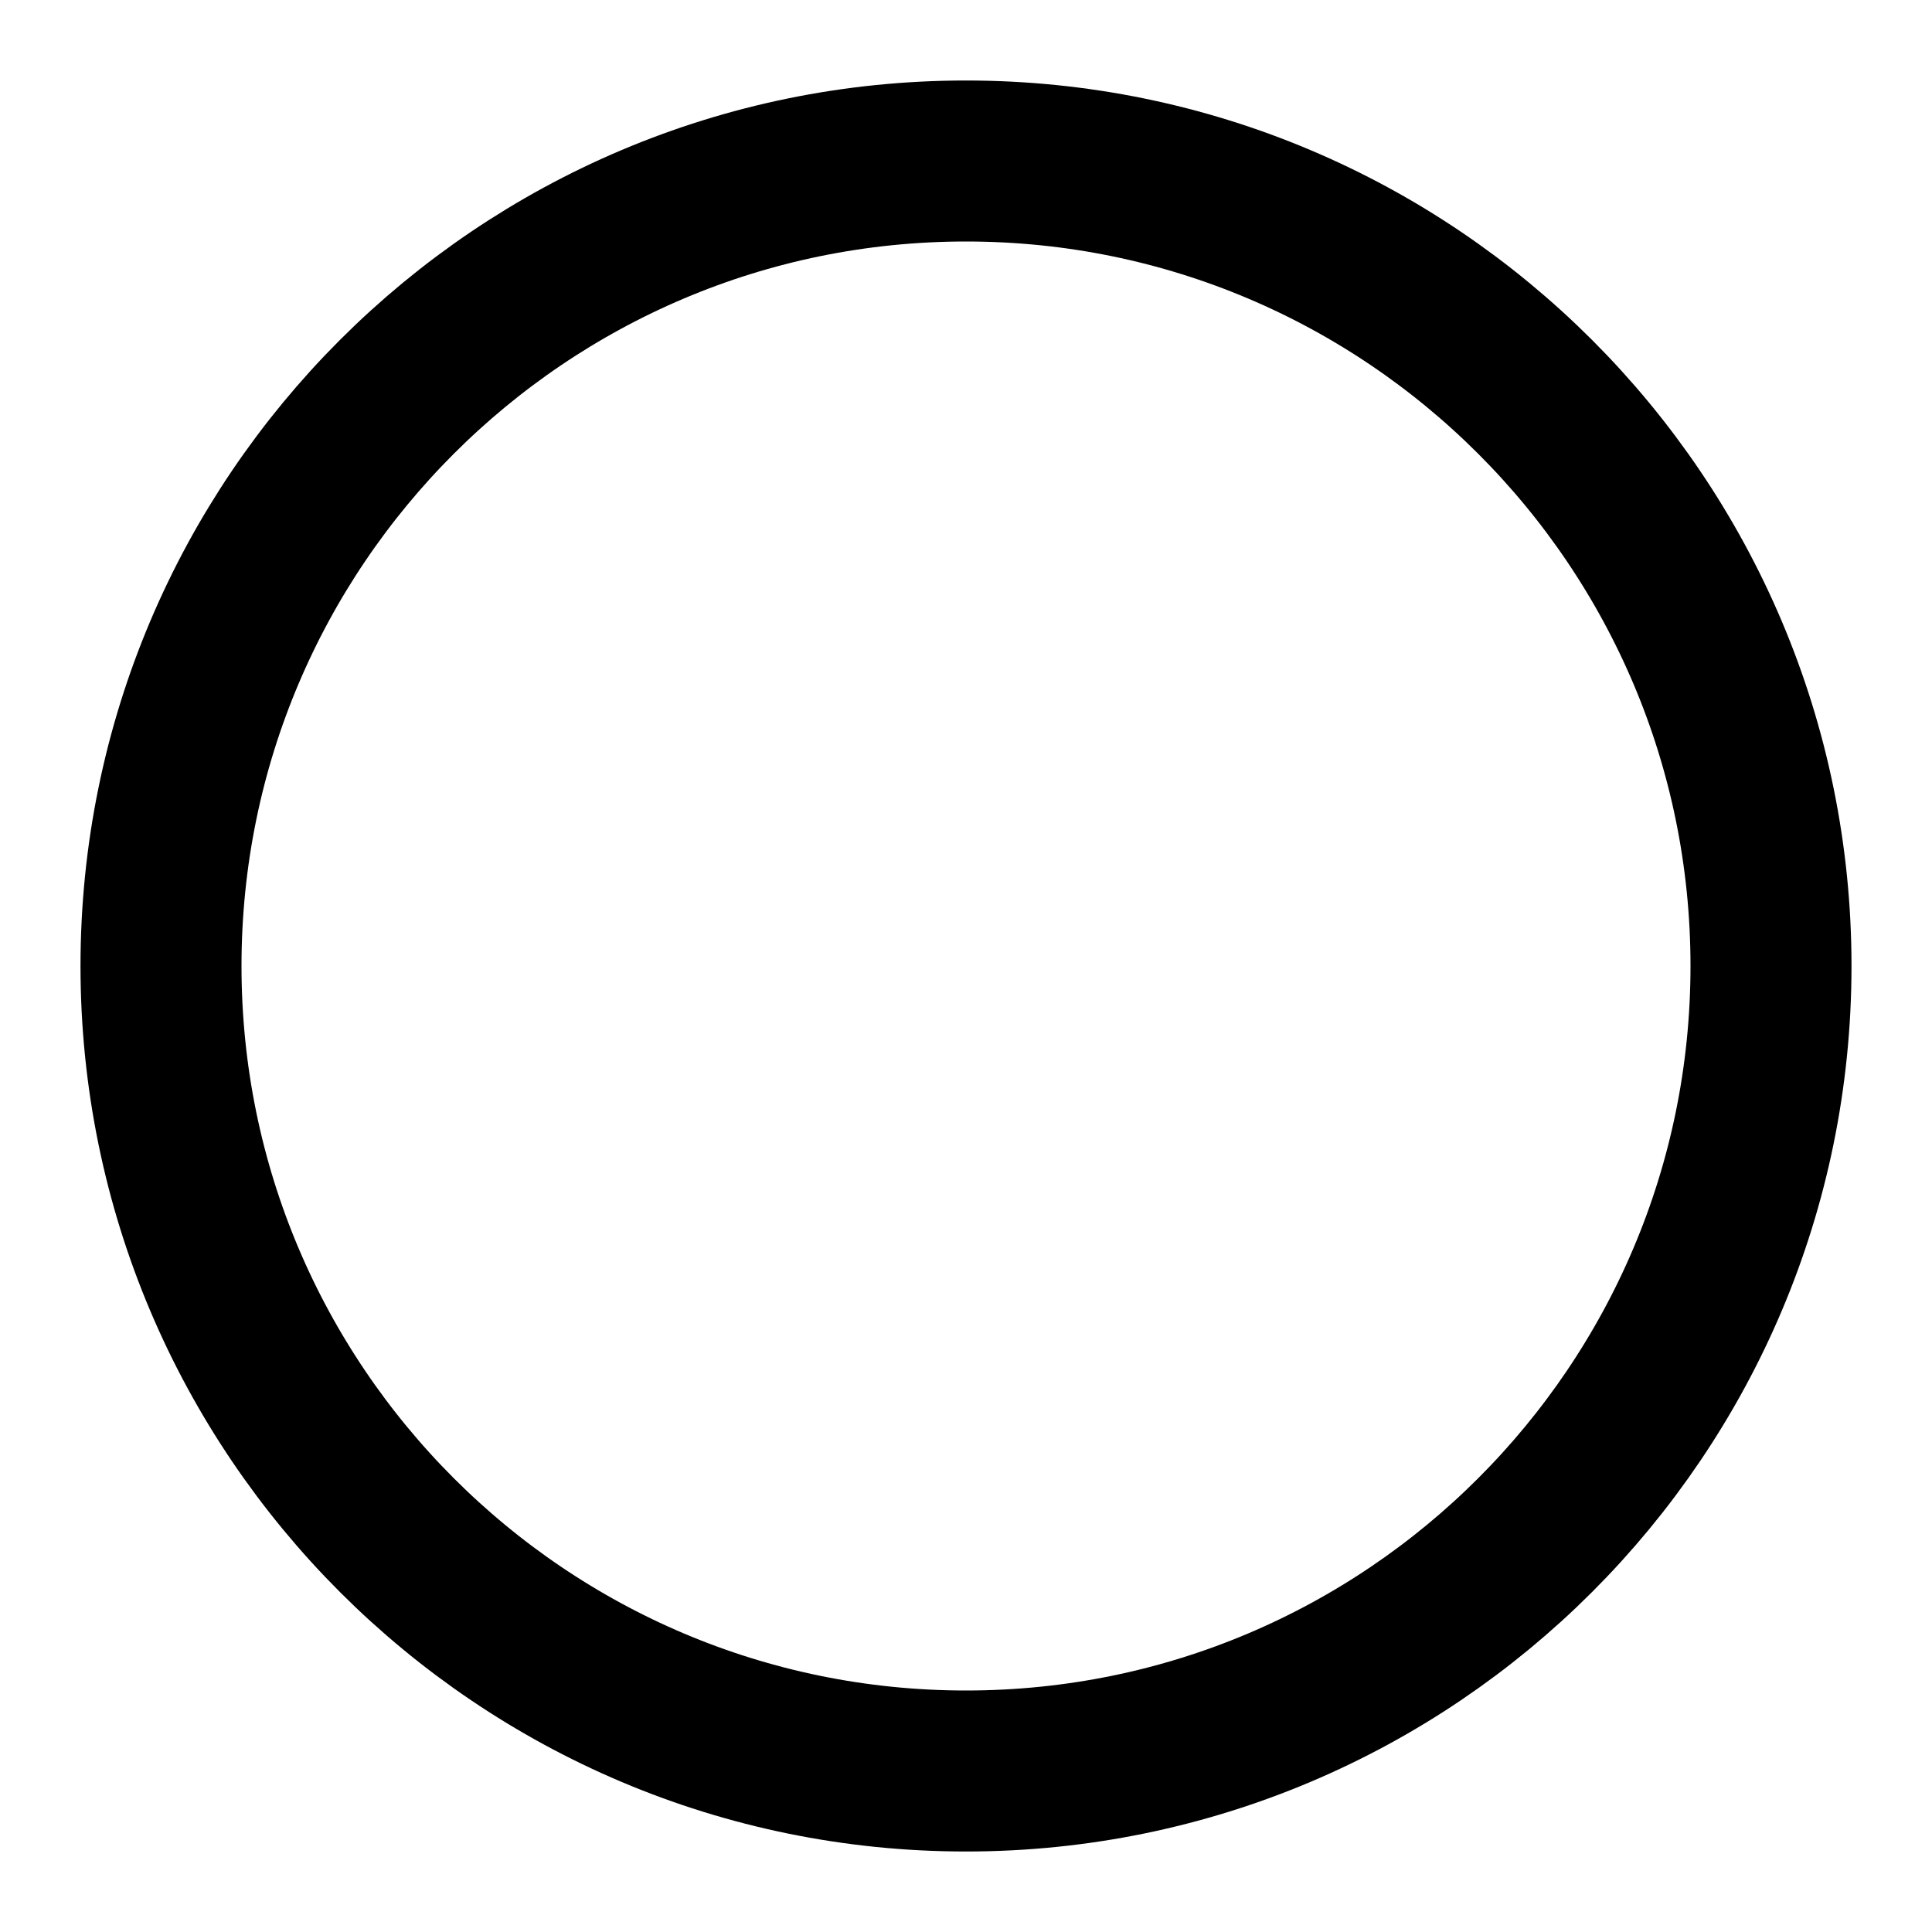
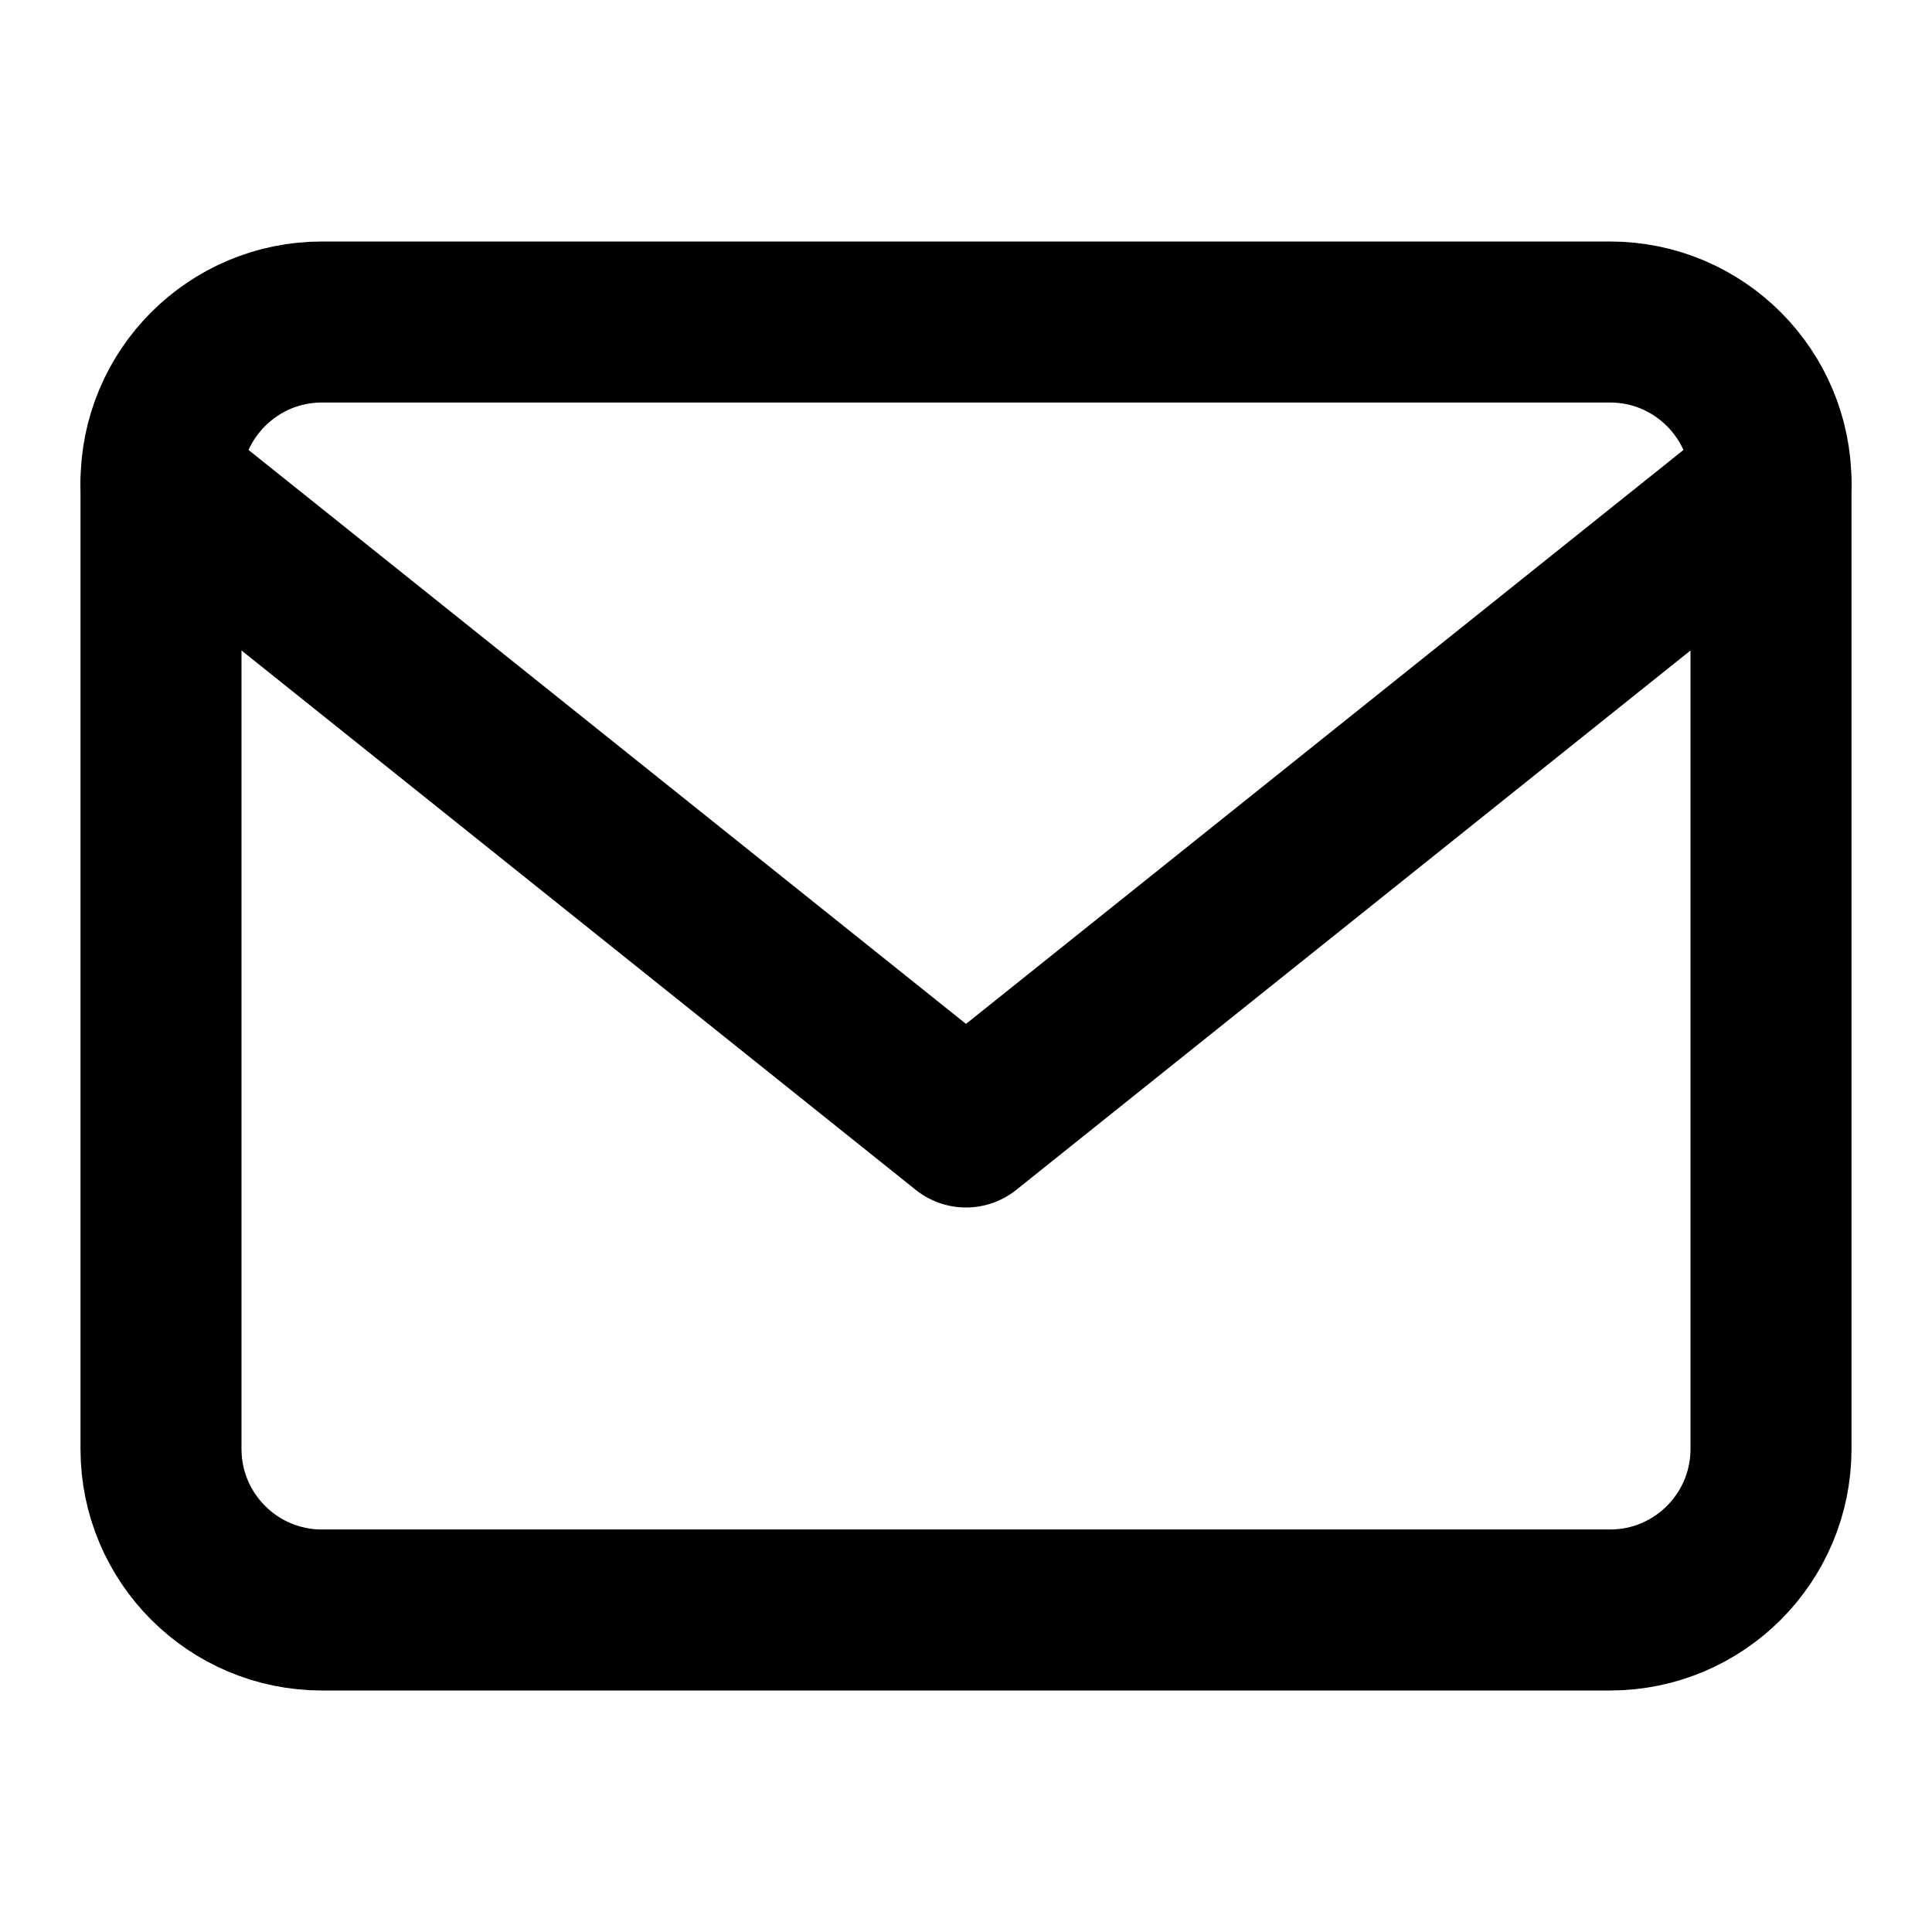
- <svg xmlns="http://www.w3.org/2000/svg" viewBox="0 0 24 24" fill="none" stroke="currentColor" stroke-width="2" stroke-linecap="round" stroke-linejoin="round" aria-hidden="true" focusable="false" role="img">
-   <path d="M12 2C6.48 2 2 6.48 2 12s4.48 10 10 10 10-4.48 10-10S17.52 2 12 2z" />
+ <svg xmlns="http://www.w3.org/2000/svg" viewBox="0 0 24 24" fill="none" stroke="currentColor" stroke-width="2" stroke-linecap="round" stroke-linejoin="round" aria-hidden="true" focusable="false">
+   <rect x="2" y="4" width="20" height="16" rx="2" />
+   <path d="M2 6l10 8 10-8" />
</svg>
